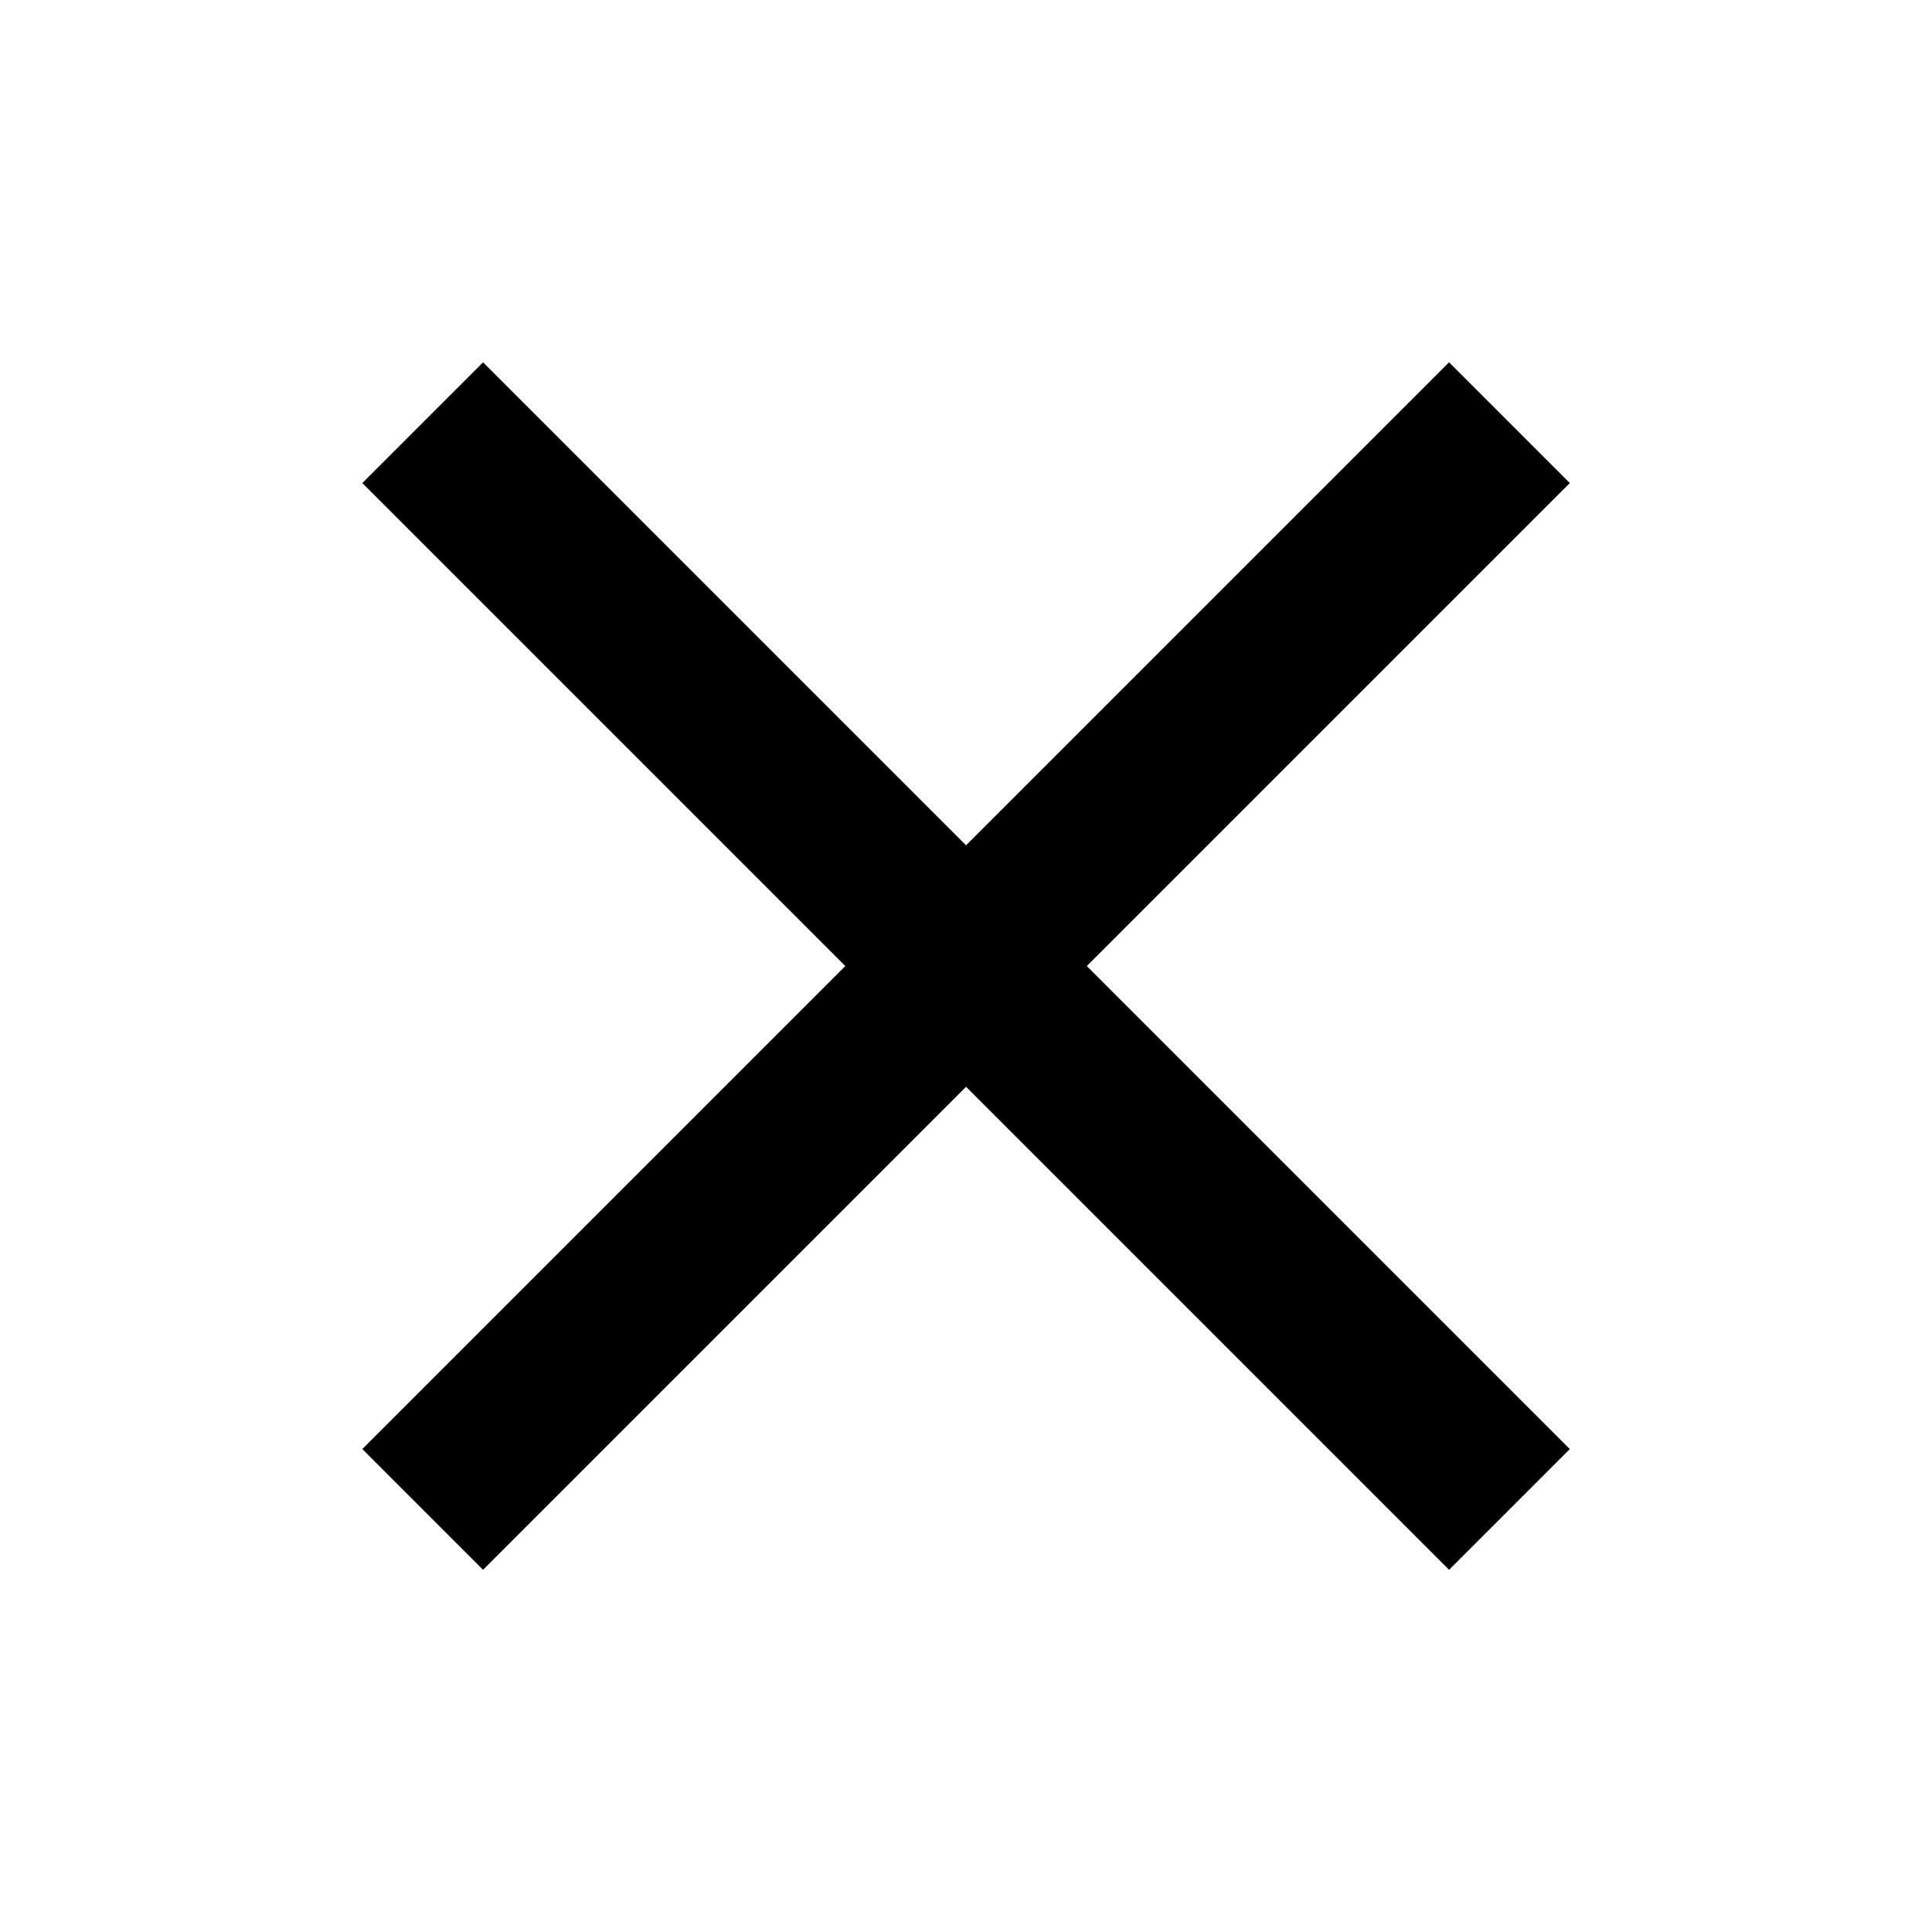
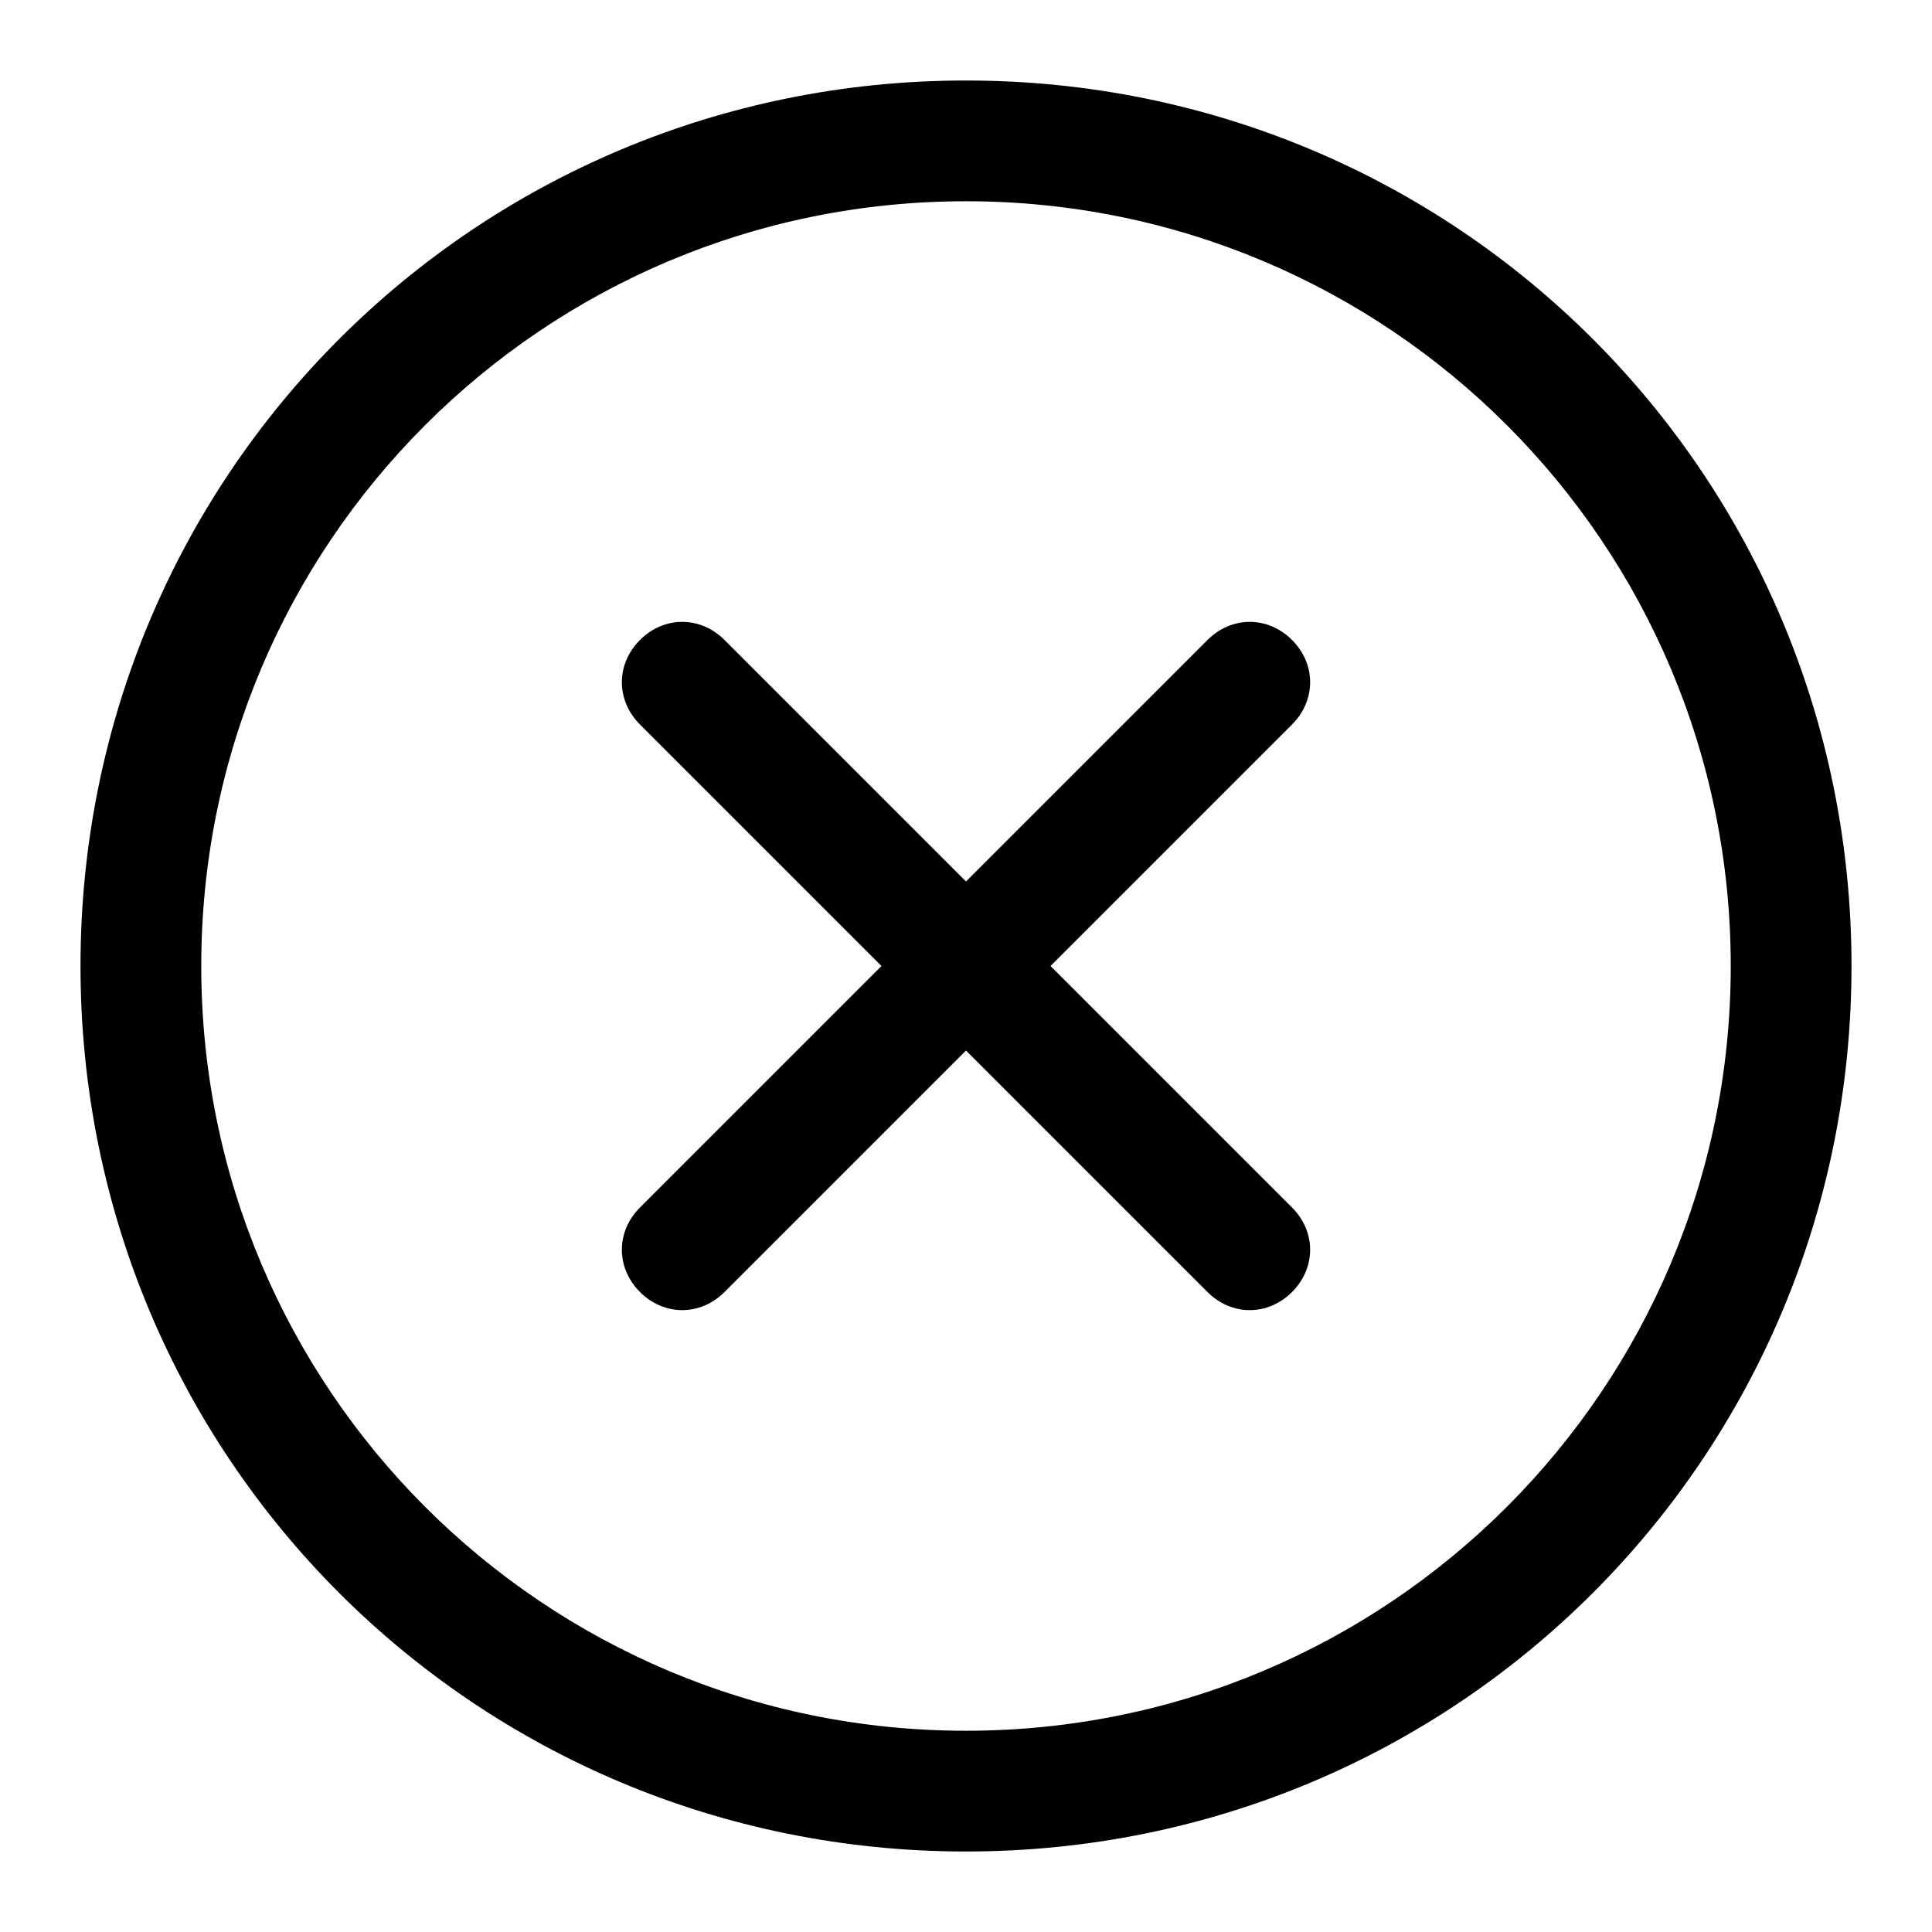
- <svg xmlns="http://www.w3.org/2000/svg" viewBox="0 0 16 16" height="16" width="16" xml:space="preserve" style="fill-rule:evenodd;clip-rule:evenodd;stroke-linejoin:round;stroke-miterlimit:2">
-   <path d="M6.4 19 5 17.6l5.6-5.6L5 6.4 6.4 5l5.6 5.6L17.6 5 19 6.4 13.4 12l5.6 5.6-1.4 1.4-5.6-5.6L6.4 19Z" style="fill-rule:nonzero" transform="matrix(.71429 0 0 .71429 -.571 -.571)" />
+ <svg xmlns="http://www.w3.org/2000/svg" width="24px" height="24px" viewBox="0 0 24 24" version="1.1">
+   <g id="icon/action/circle-close/default" stroke="none" stroke-width="1" fill="none" fill-rule="evenodd">
+     <path d="M12,1 C18.1,1 23,5.9 23,12 C23,18.1 18.1,23 12,23 C5.9,23 1,18.1 1,12 C1,5.9 5.9,1 12,1 Z M12,2.5 C6.75,2.5 2.5,6.75 2.5,12 C2.5,17.25 6.75,21.5 12,21.5 C17.25,21.5 21.5,17.25 21.5,12 C21.5,6.75 17.25,2.5 12,2.5 Z M7.95,7.95 C8.25,7.65 8.7,7.65 9,7.95 L9,7.95 L12,10.95 L15,7.95 C15.3,7.65 15.75,7.65 16.05,7.95 C16.35,8.25 16.35,8.7 16.05,9 L16.05,9 L13.05,12 L16.05,15 C16.35,15.3 16.35,15.75 16.05,16.05 C15.75,16.35 15.3,16.35 15,16.05 L15,16.05 L12,13.05 L9,16.05 C8.7,16.35 8.25,16.35 7.95,16.05 C7.65,15.75 7.65,15.3 7.95,15 L7.95,15 L10.95,12 L7.95,9 C7.65,8.7 7.65,8.25 7.95,7.95 Z" id="Combined-Shape" fill="#000000" />
+   </g>
</svg>
